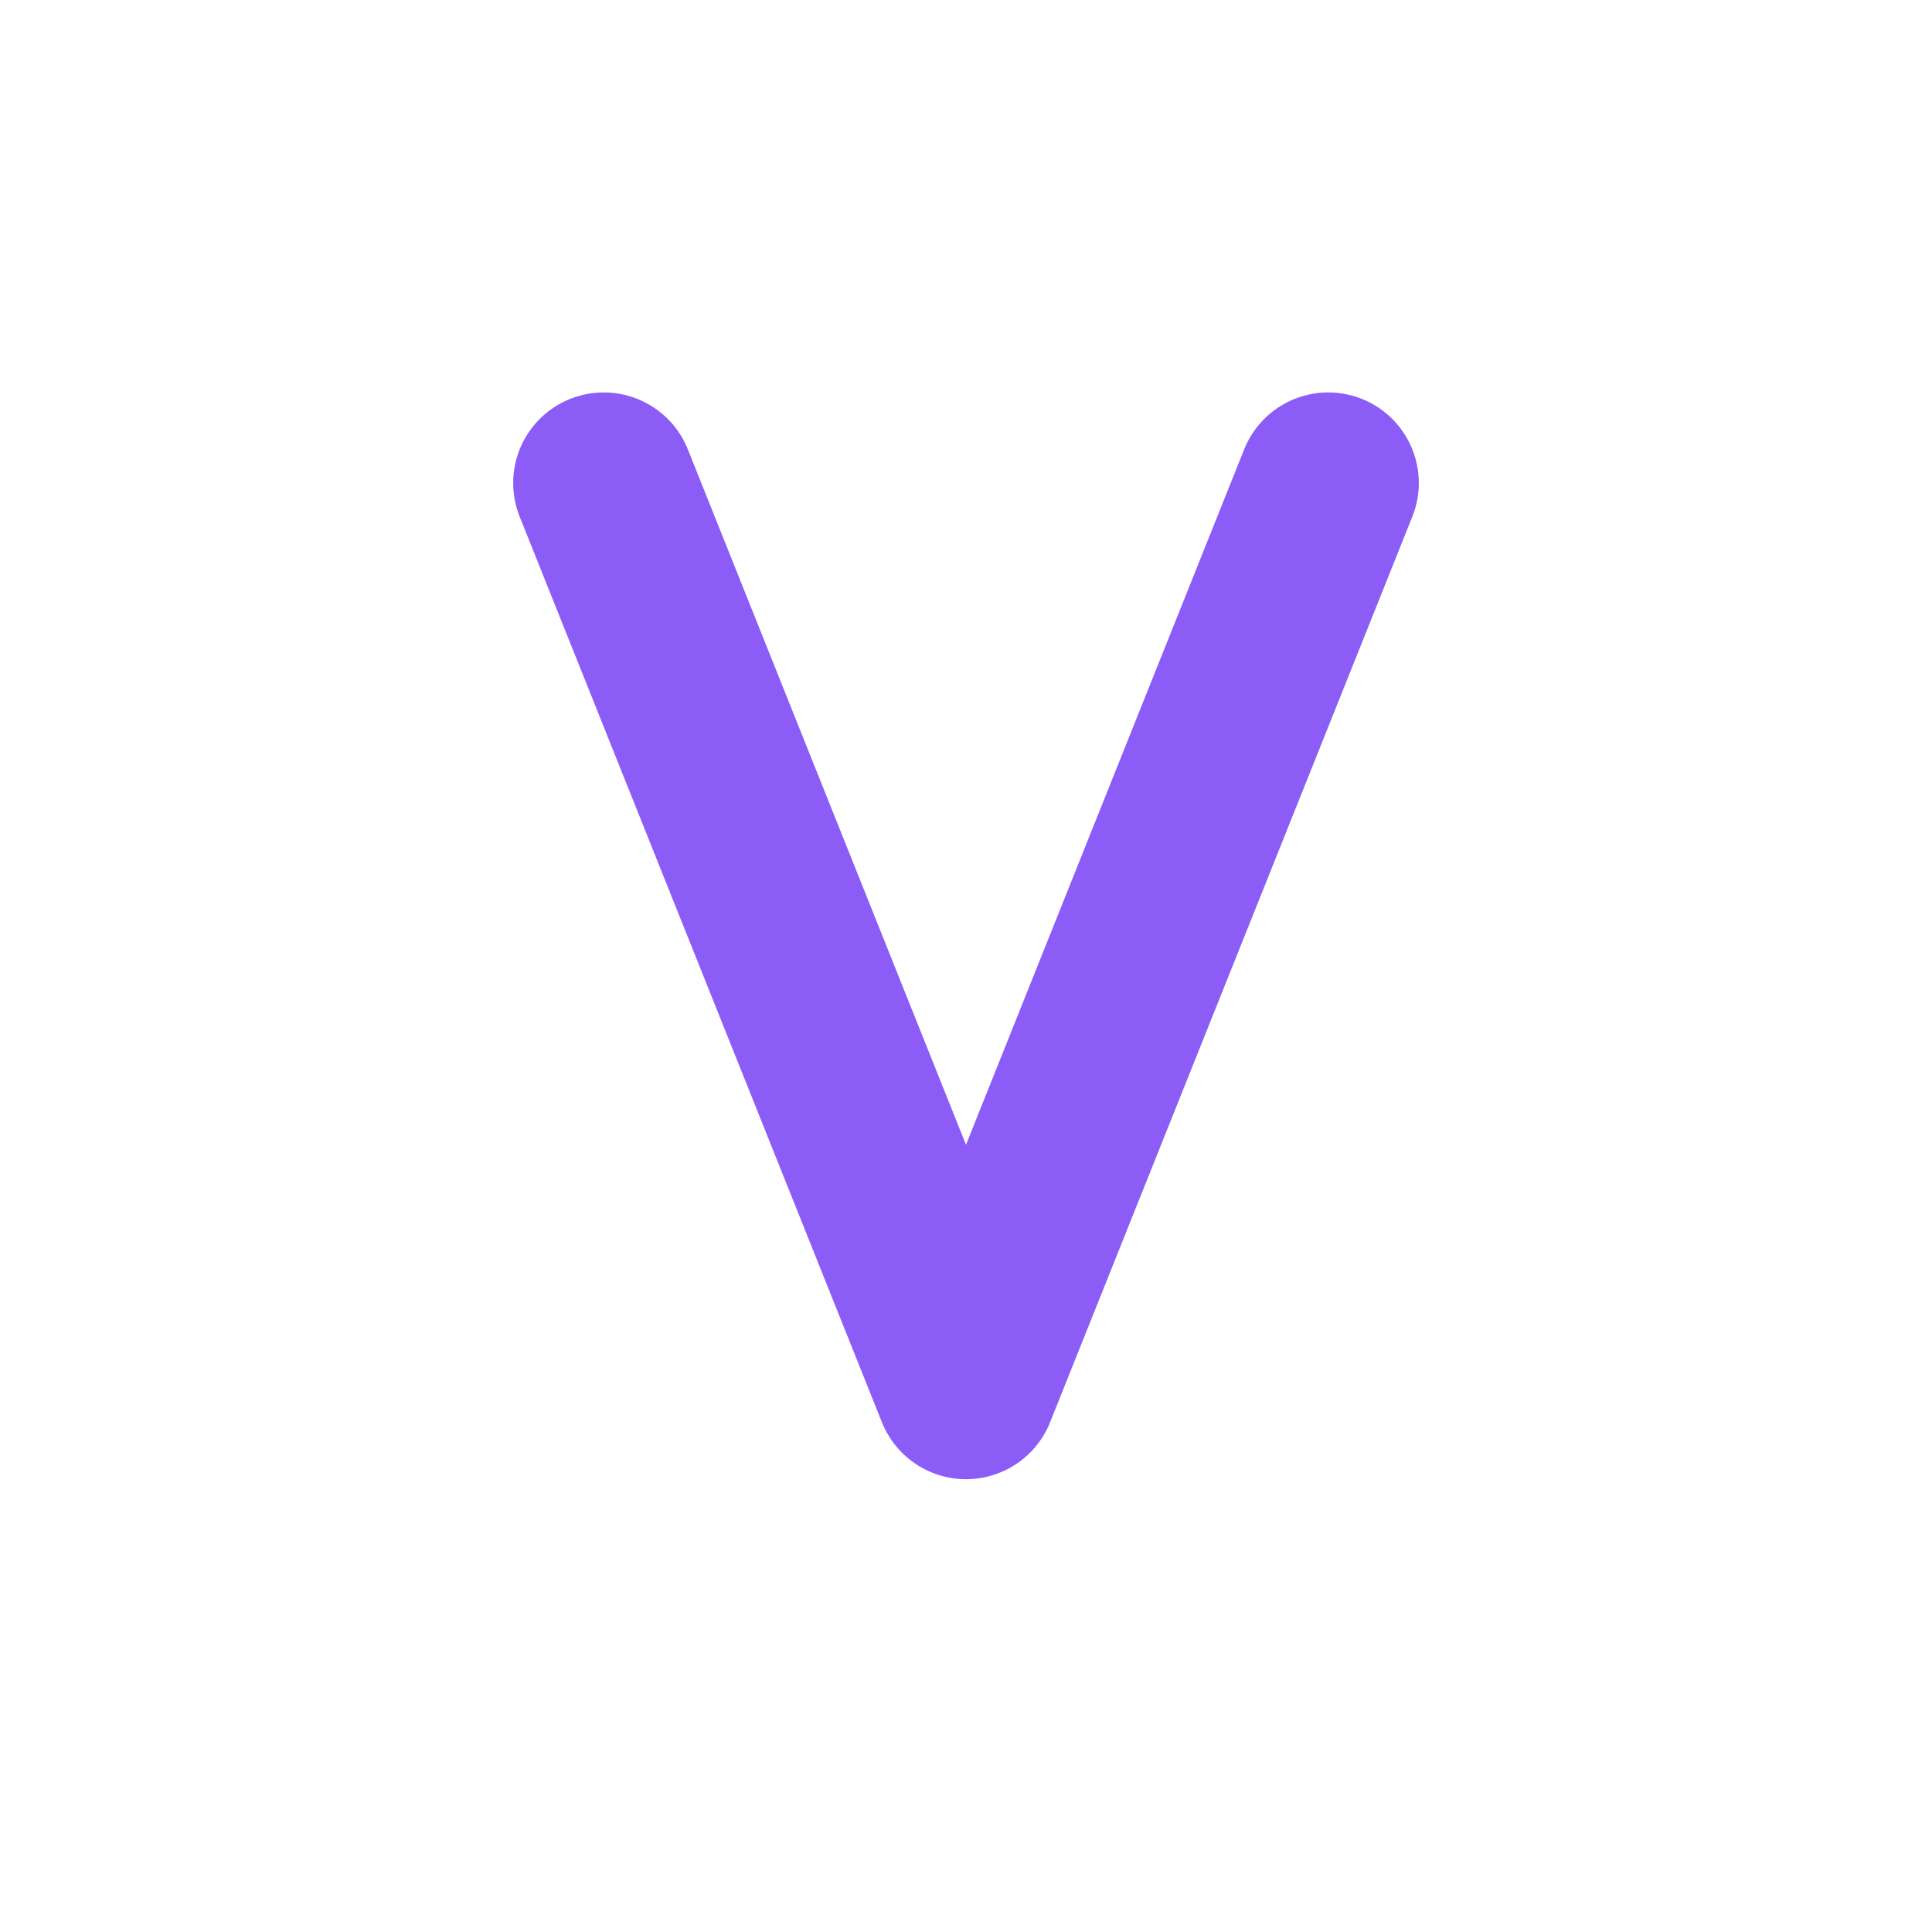
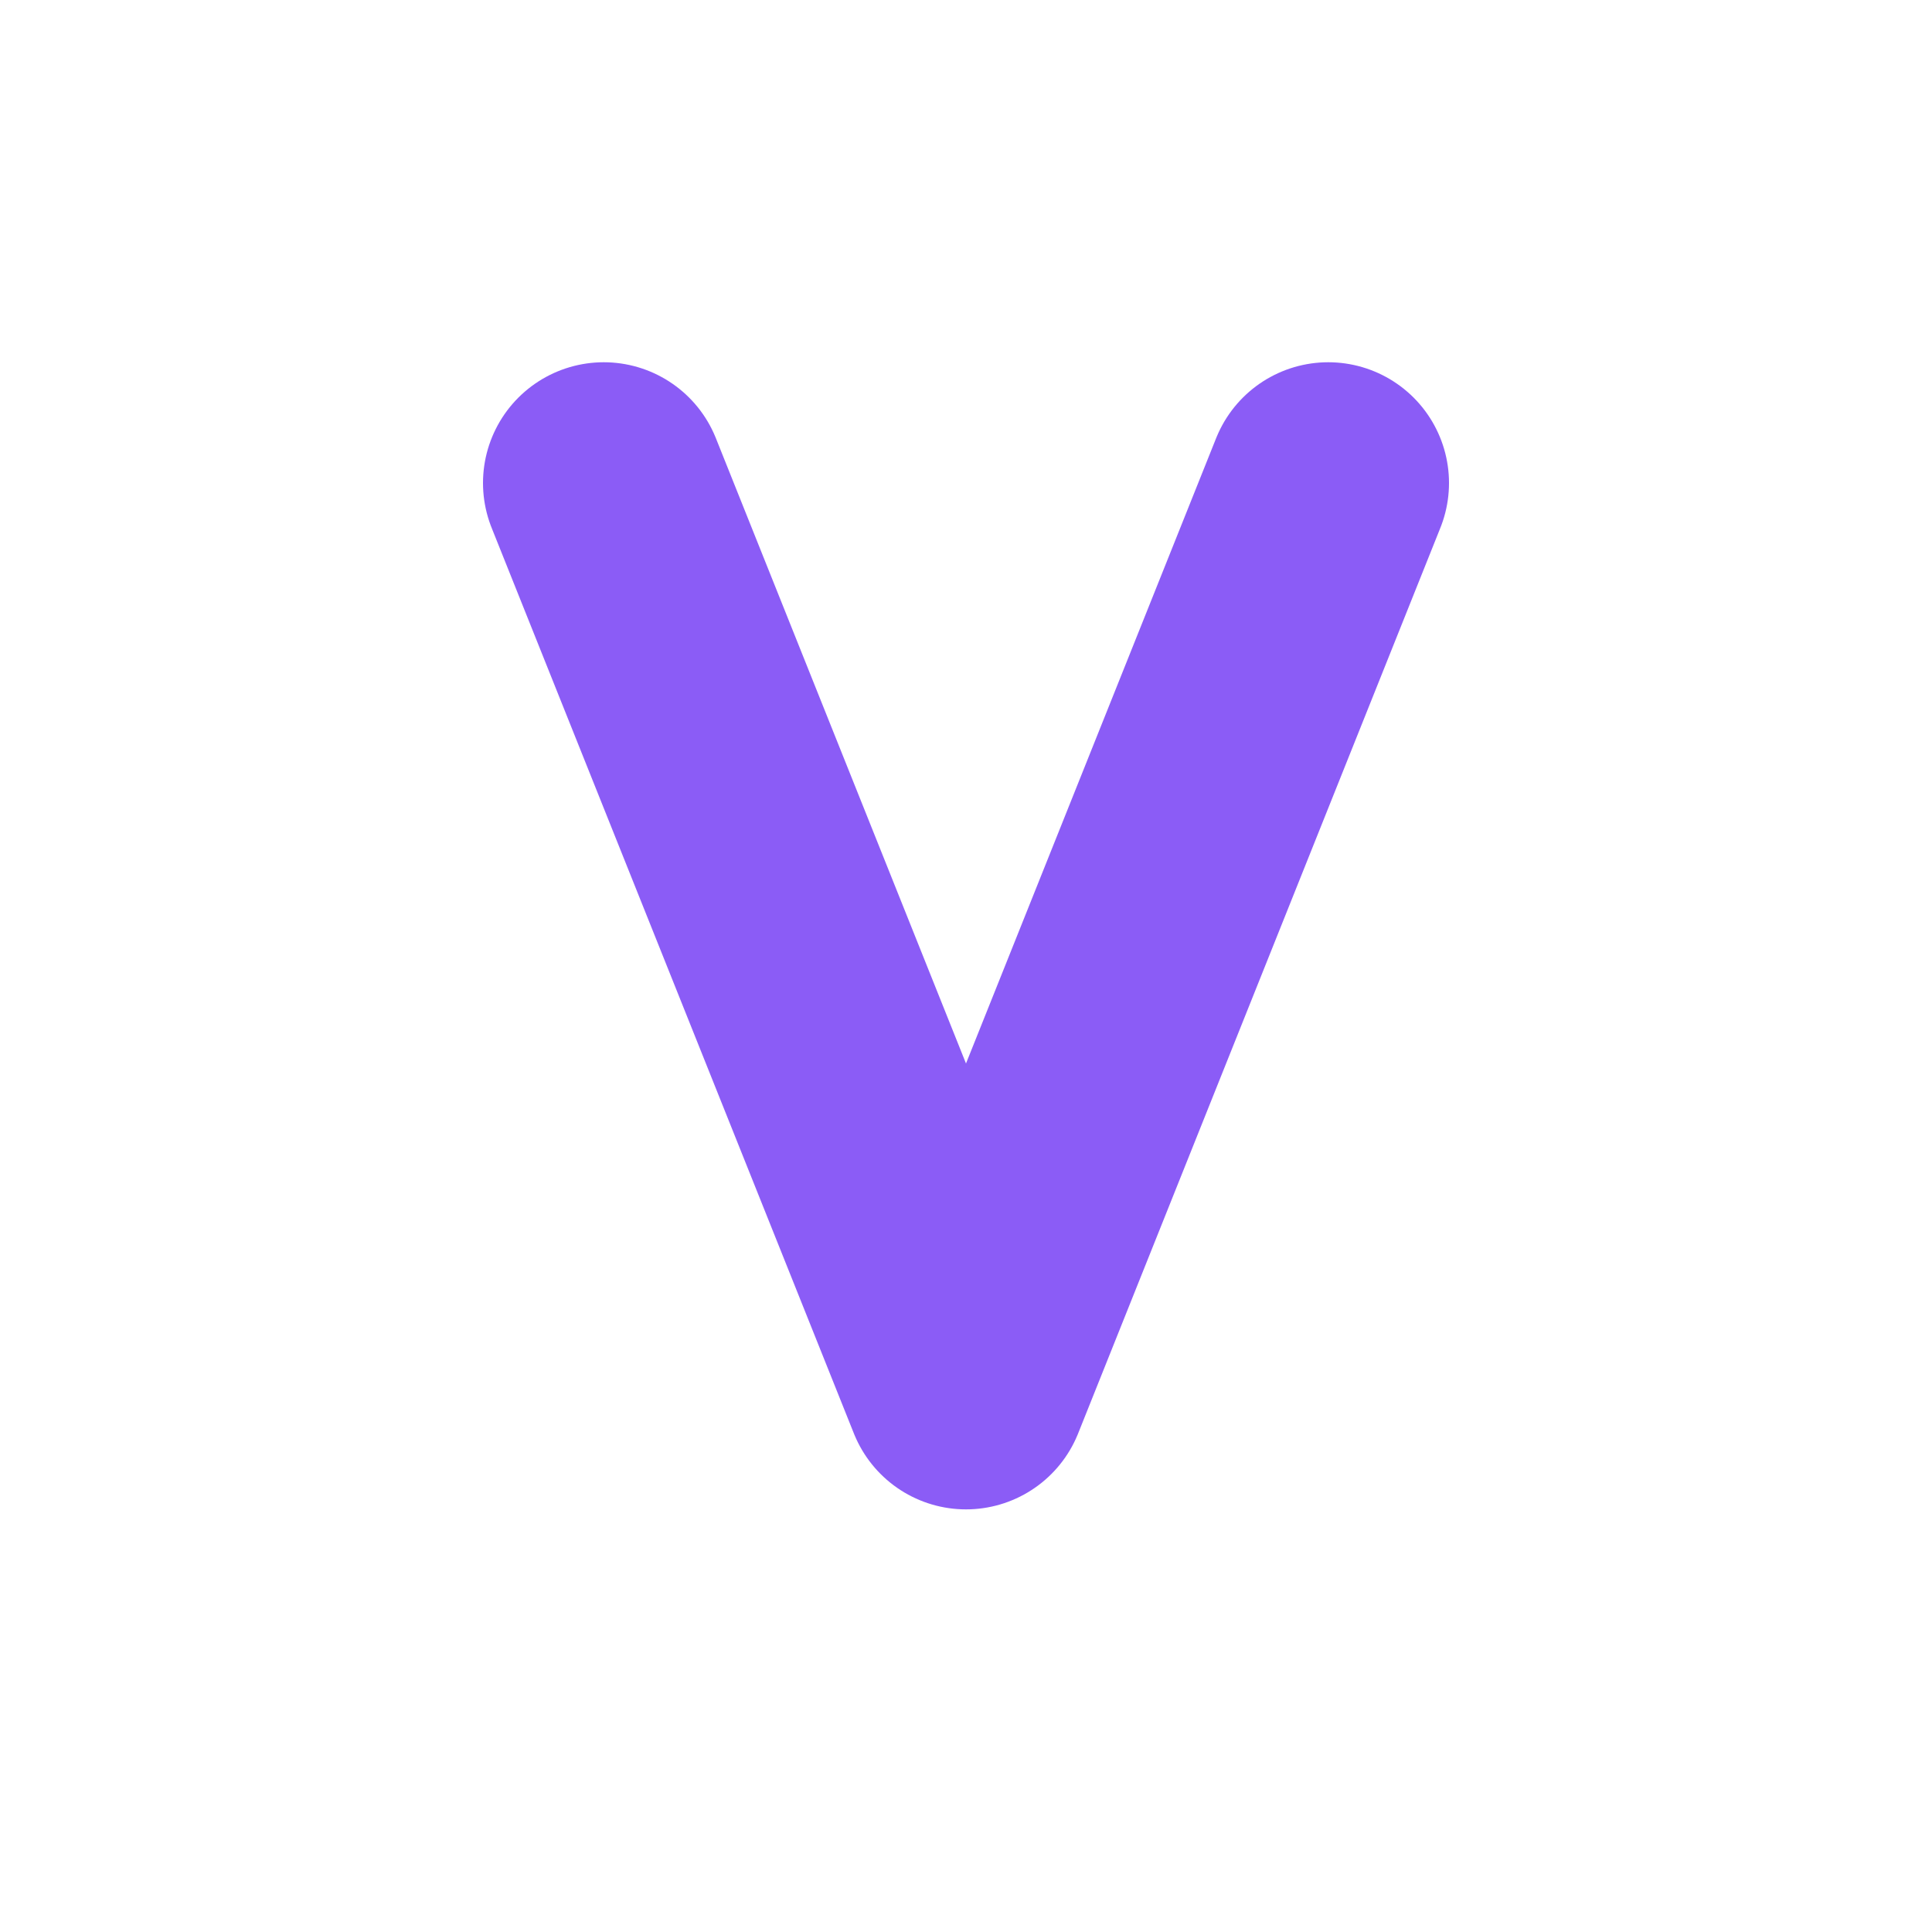
<svg xmlns="http://www.w3.org/2000/svg" viewBox="0 0 128 128" width="128" height="128">
  <circle cx="64" cy="64" r="56" fill="none" />
-   <path d="M40 32 L64 92 L88 32" fill="none" stroke="#8b5cf6" stroke-width="12" stroke-linecap="round" stroke-linejoin="round" />
+   <path d="M40 32 L64 92 L88 32" fill="none" stroke="#8b5cf6" stroke-width="16" stroke-linecap="round" stroke-linejoin="round" />
</svg>
